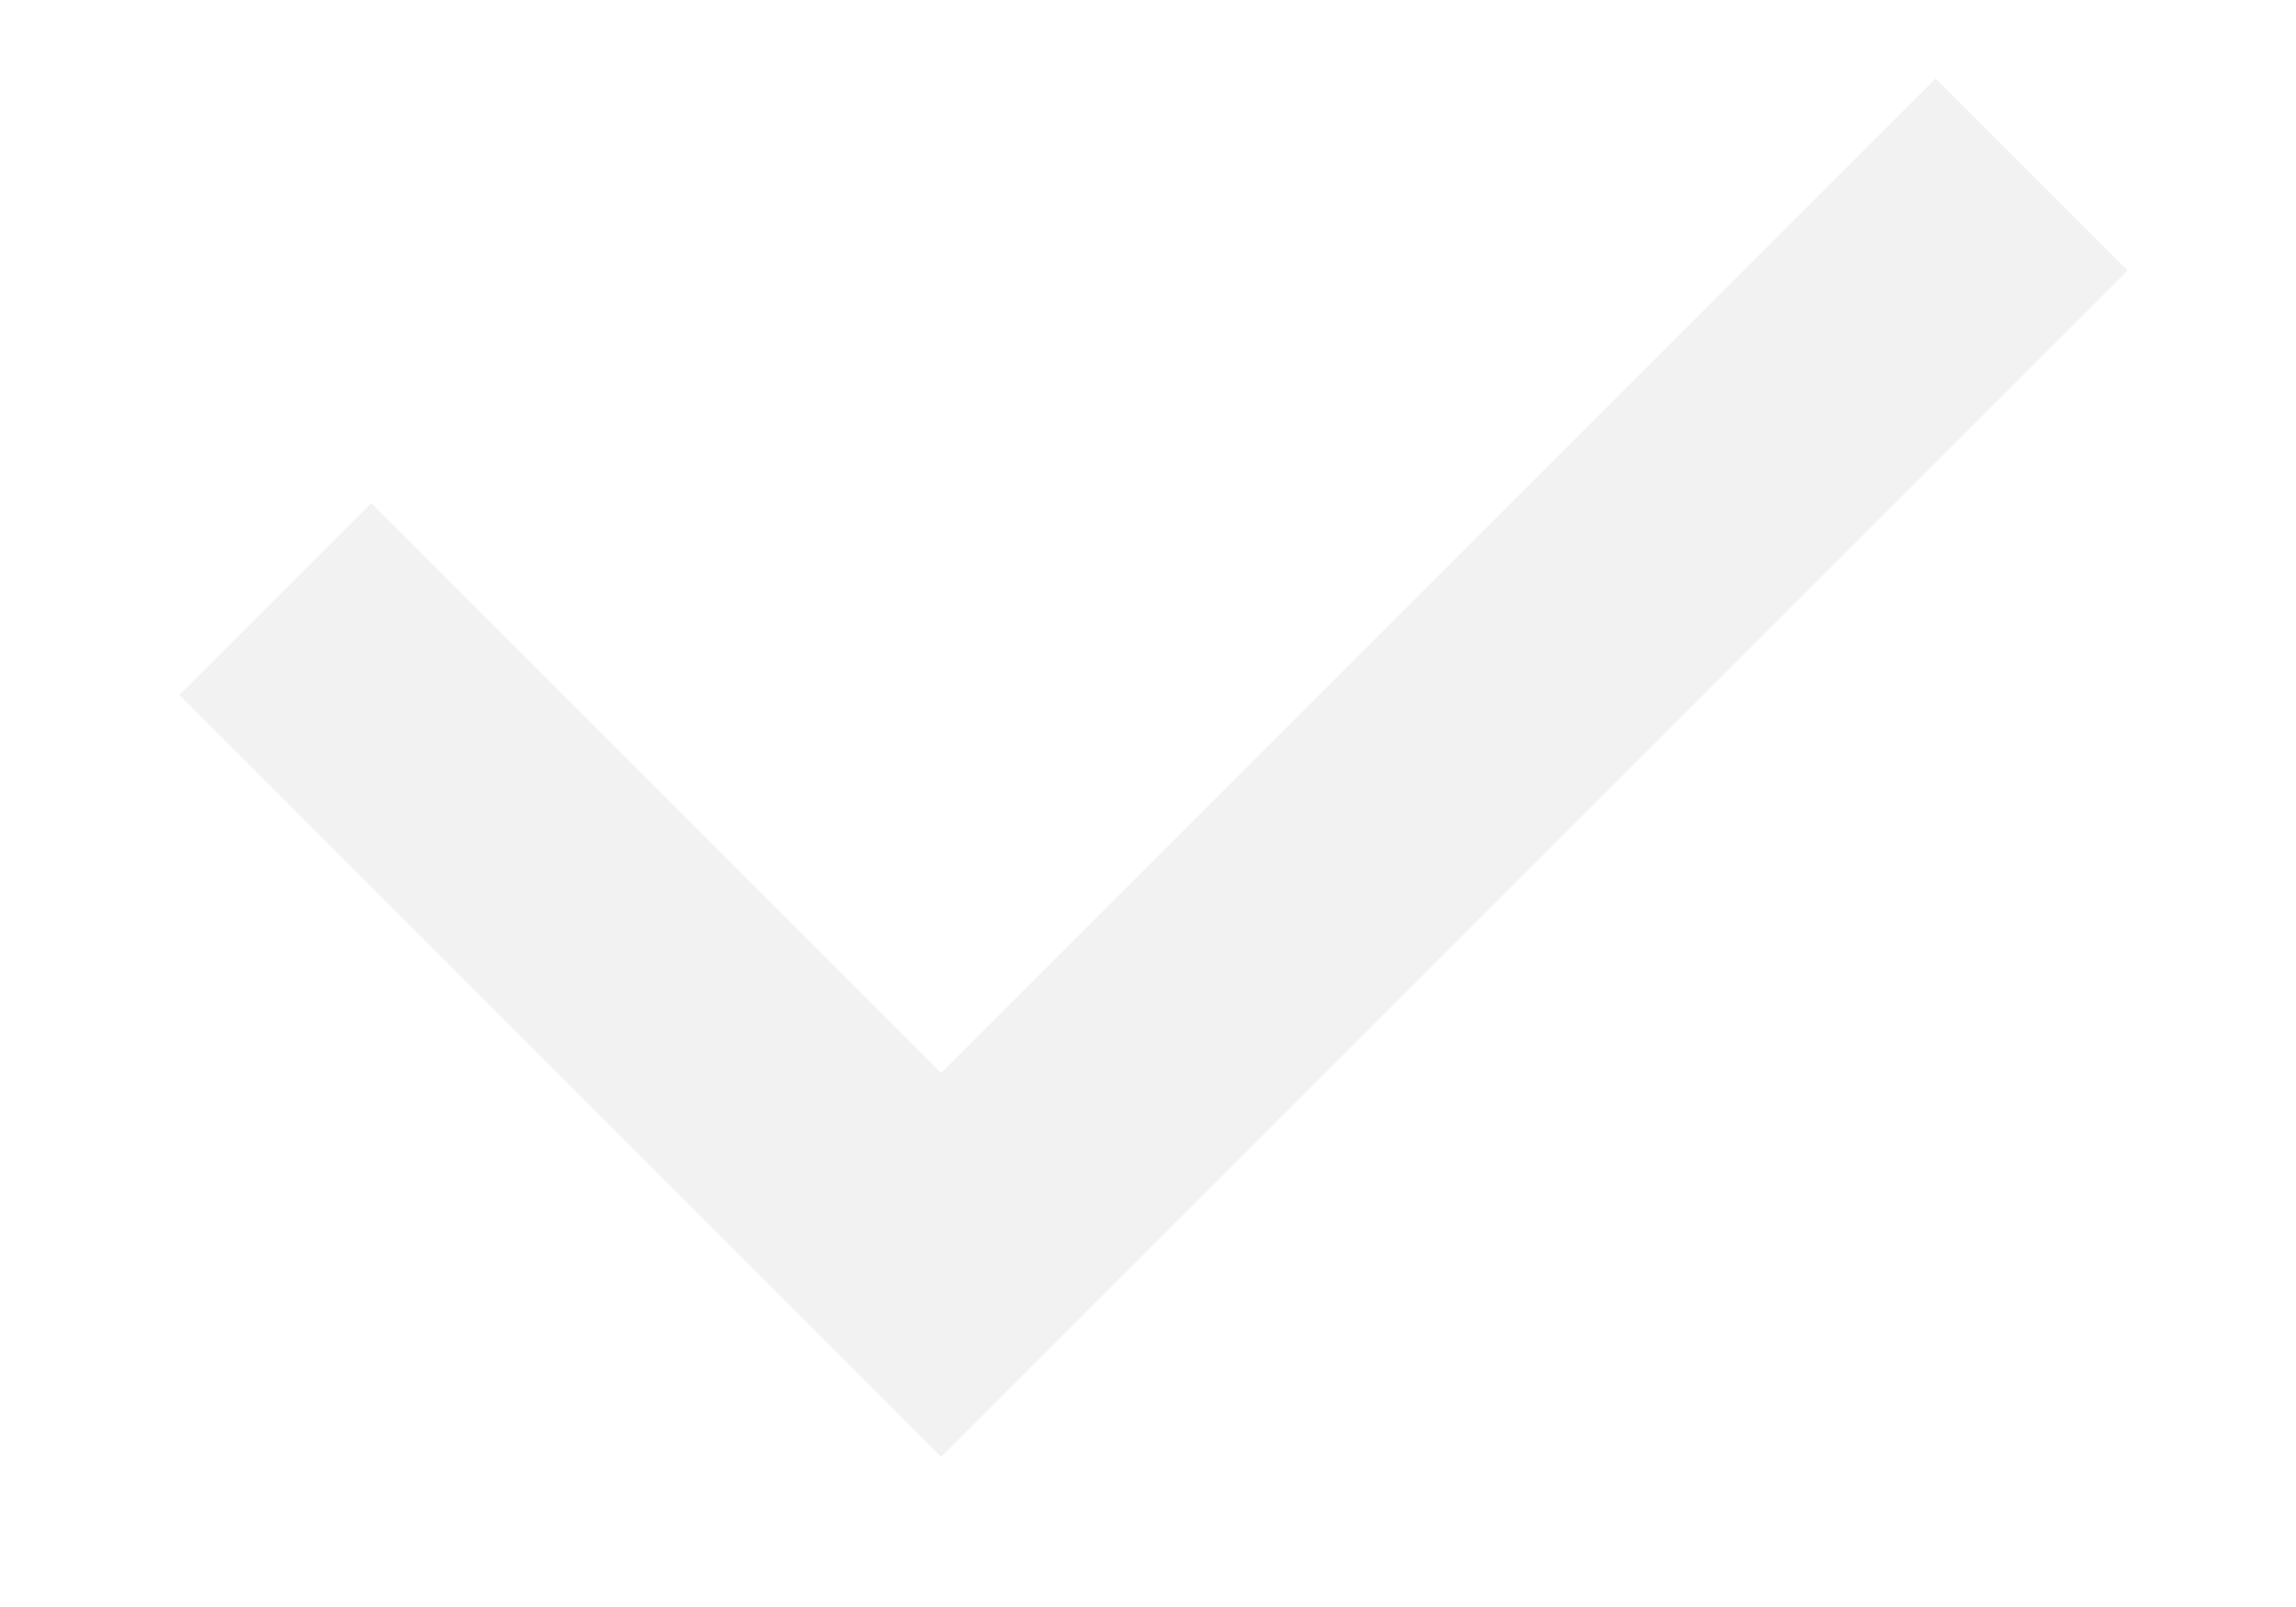
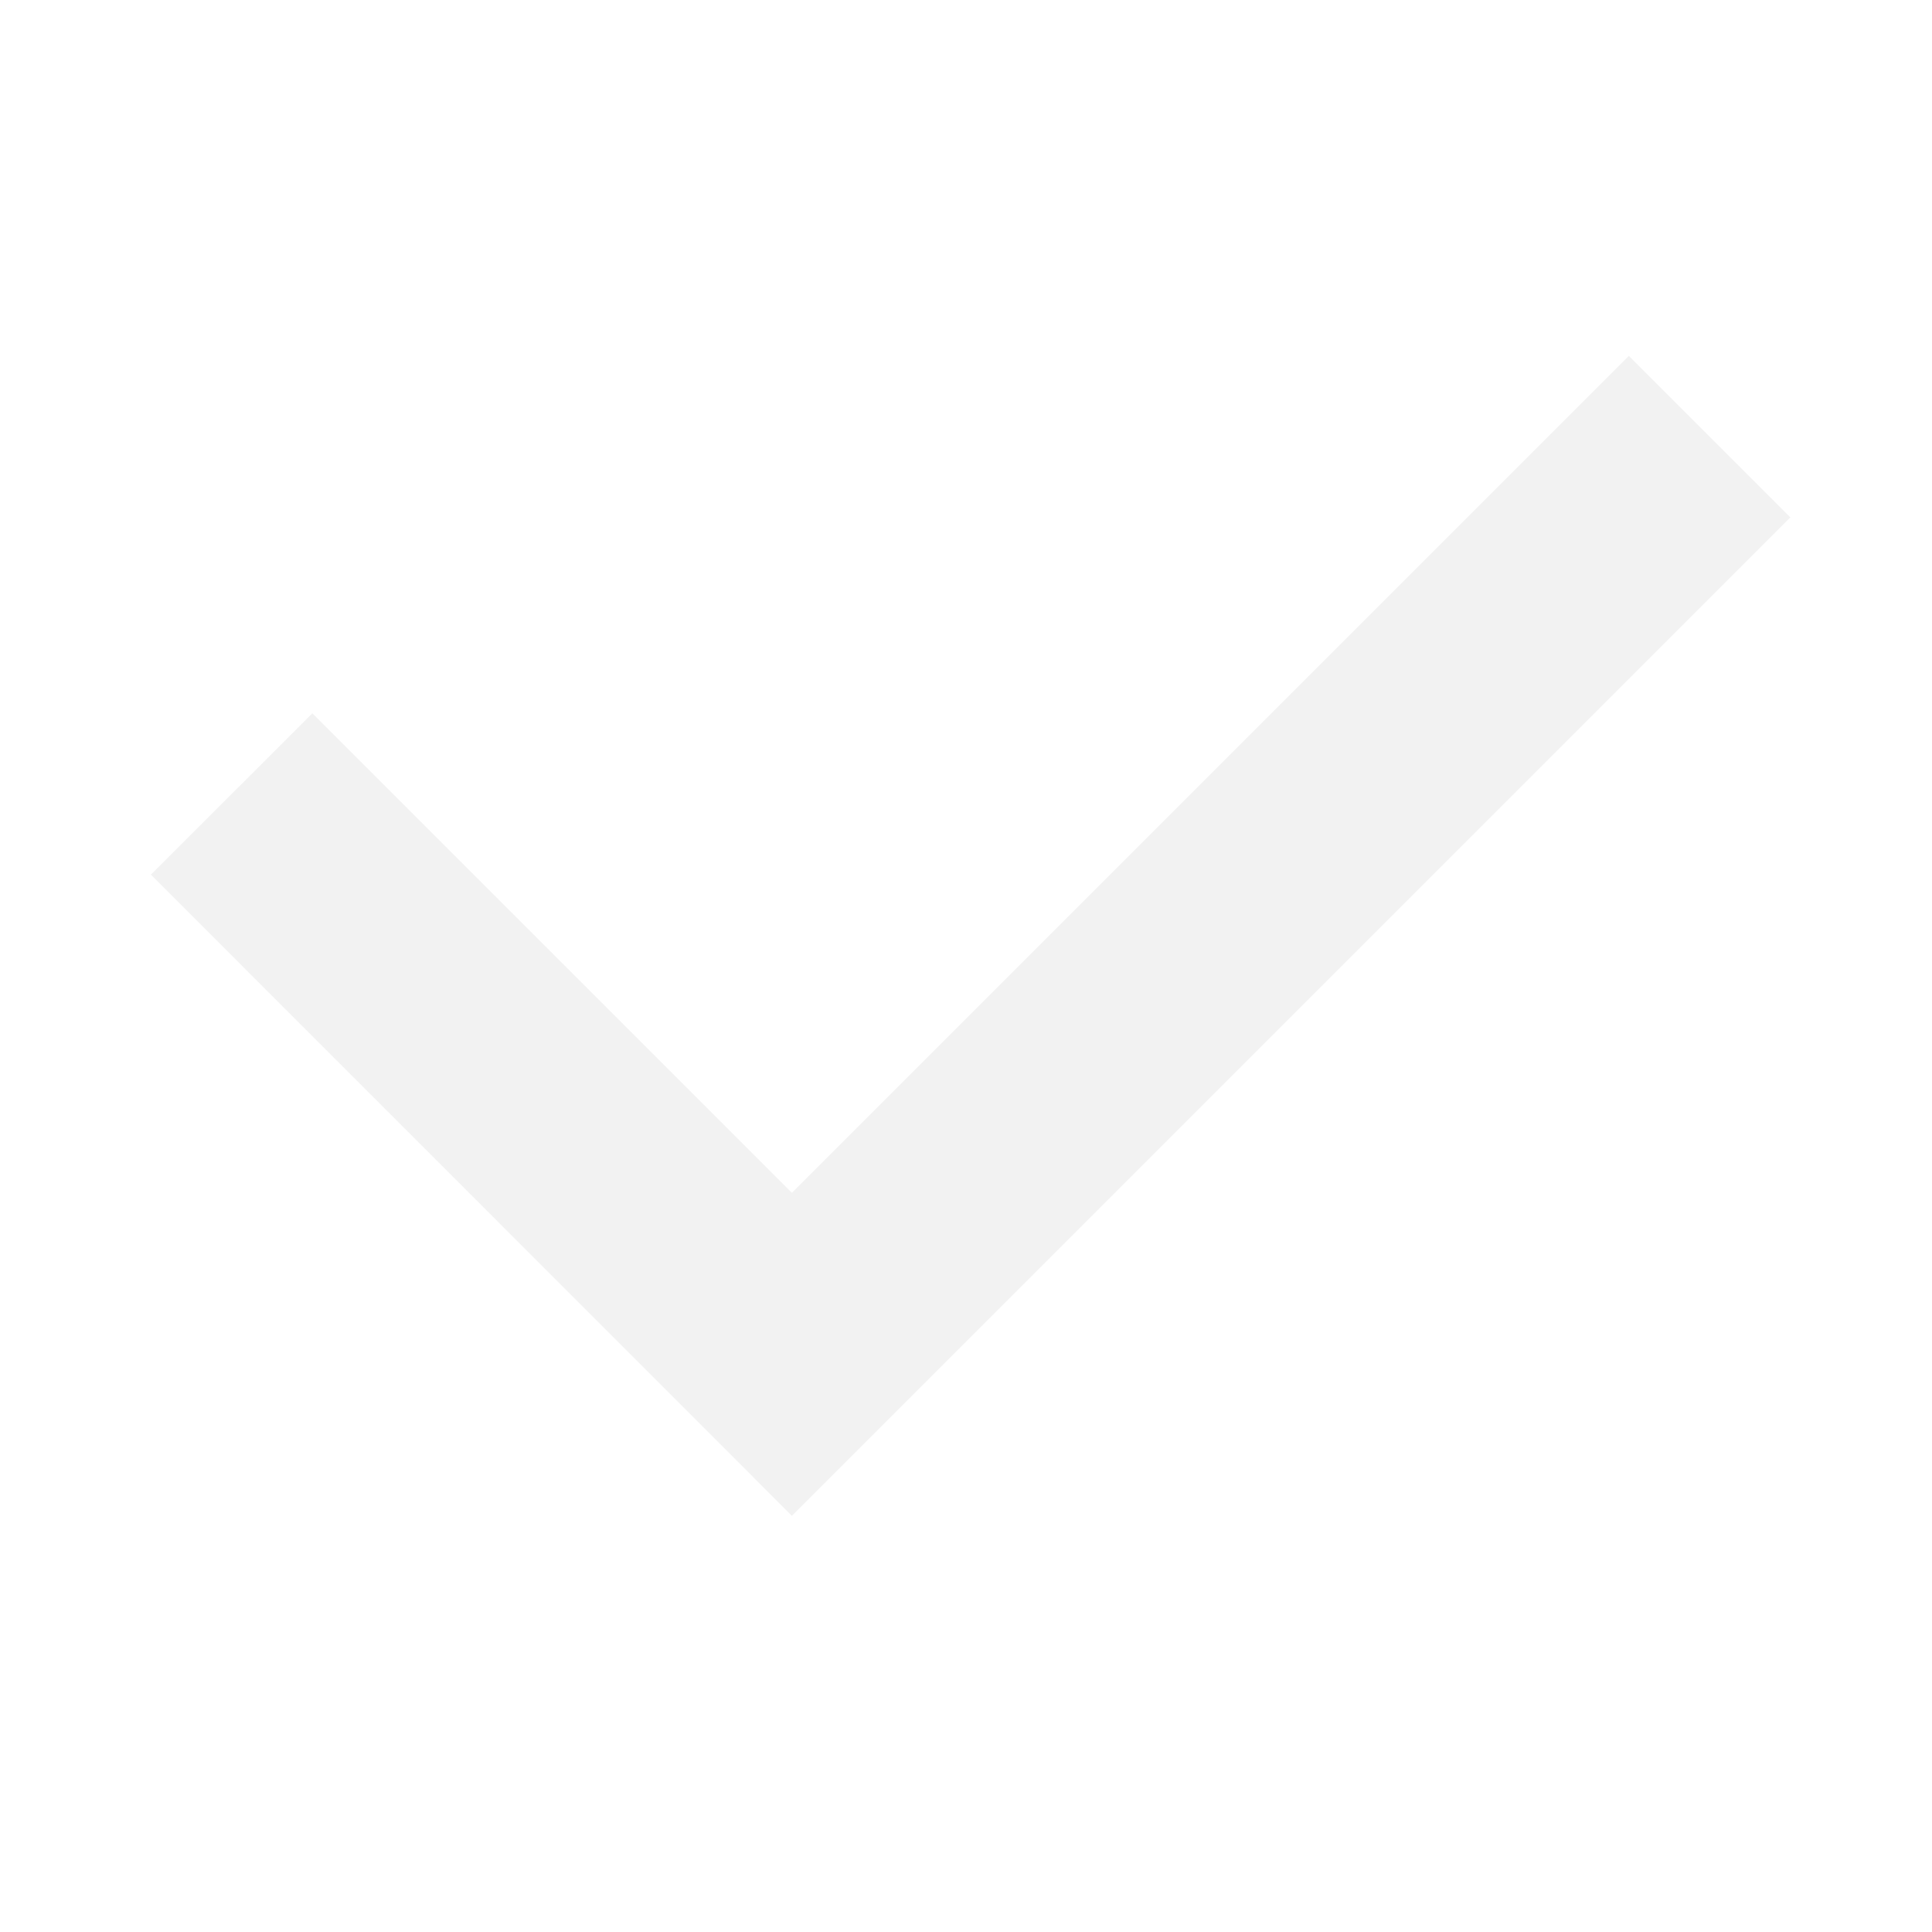
- <svg xmlns="http://www.w3.org/2000/svg" width="10" height="7" viewBox="0 0 10 7" fill="none">
+ <svg xmlns="http://www.w3.org/2000/svg" width="10" height="10" viewBox="0 0 10 7" fill="none">
  <path d="M8.431 0.342L4.099 4.674L1.617 2.192L0.781 3.027L4.099 6.346L9.267 1.178L8.431 0.342Z" fill="#F2F2F2" />
</svg>
